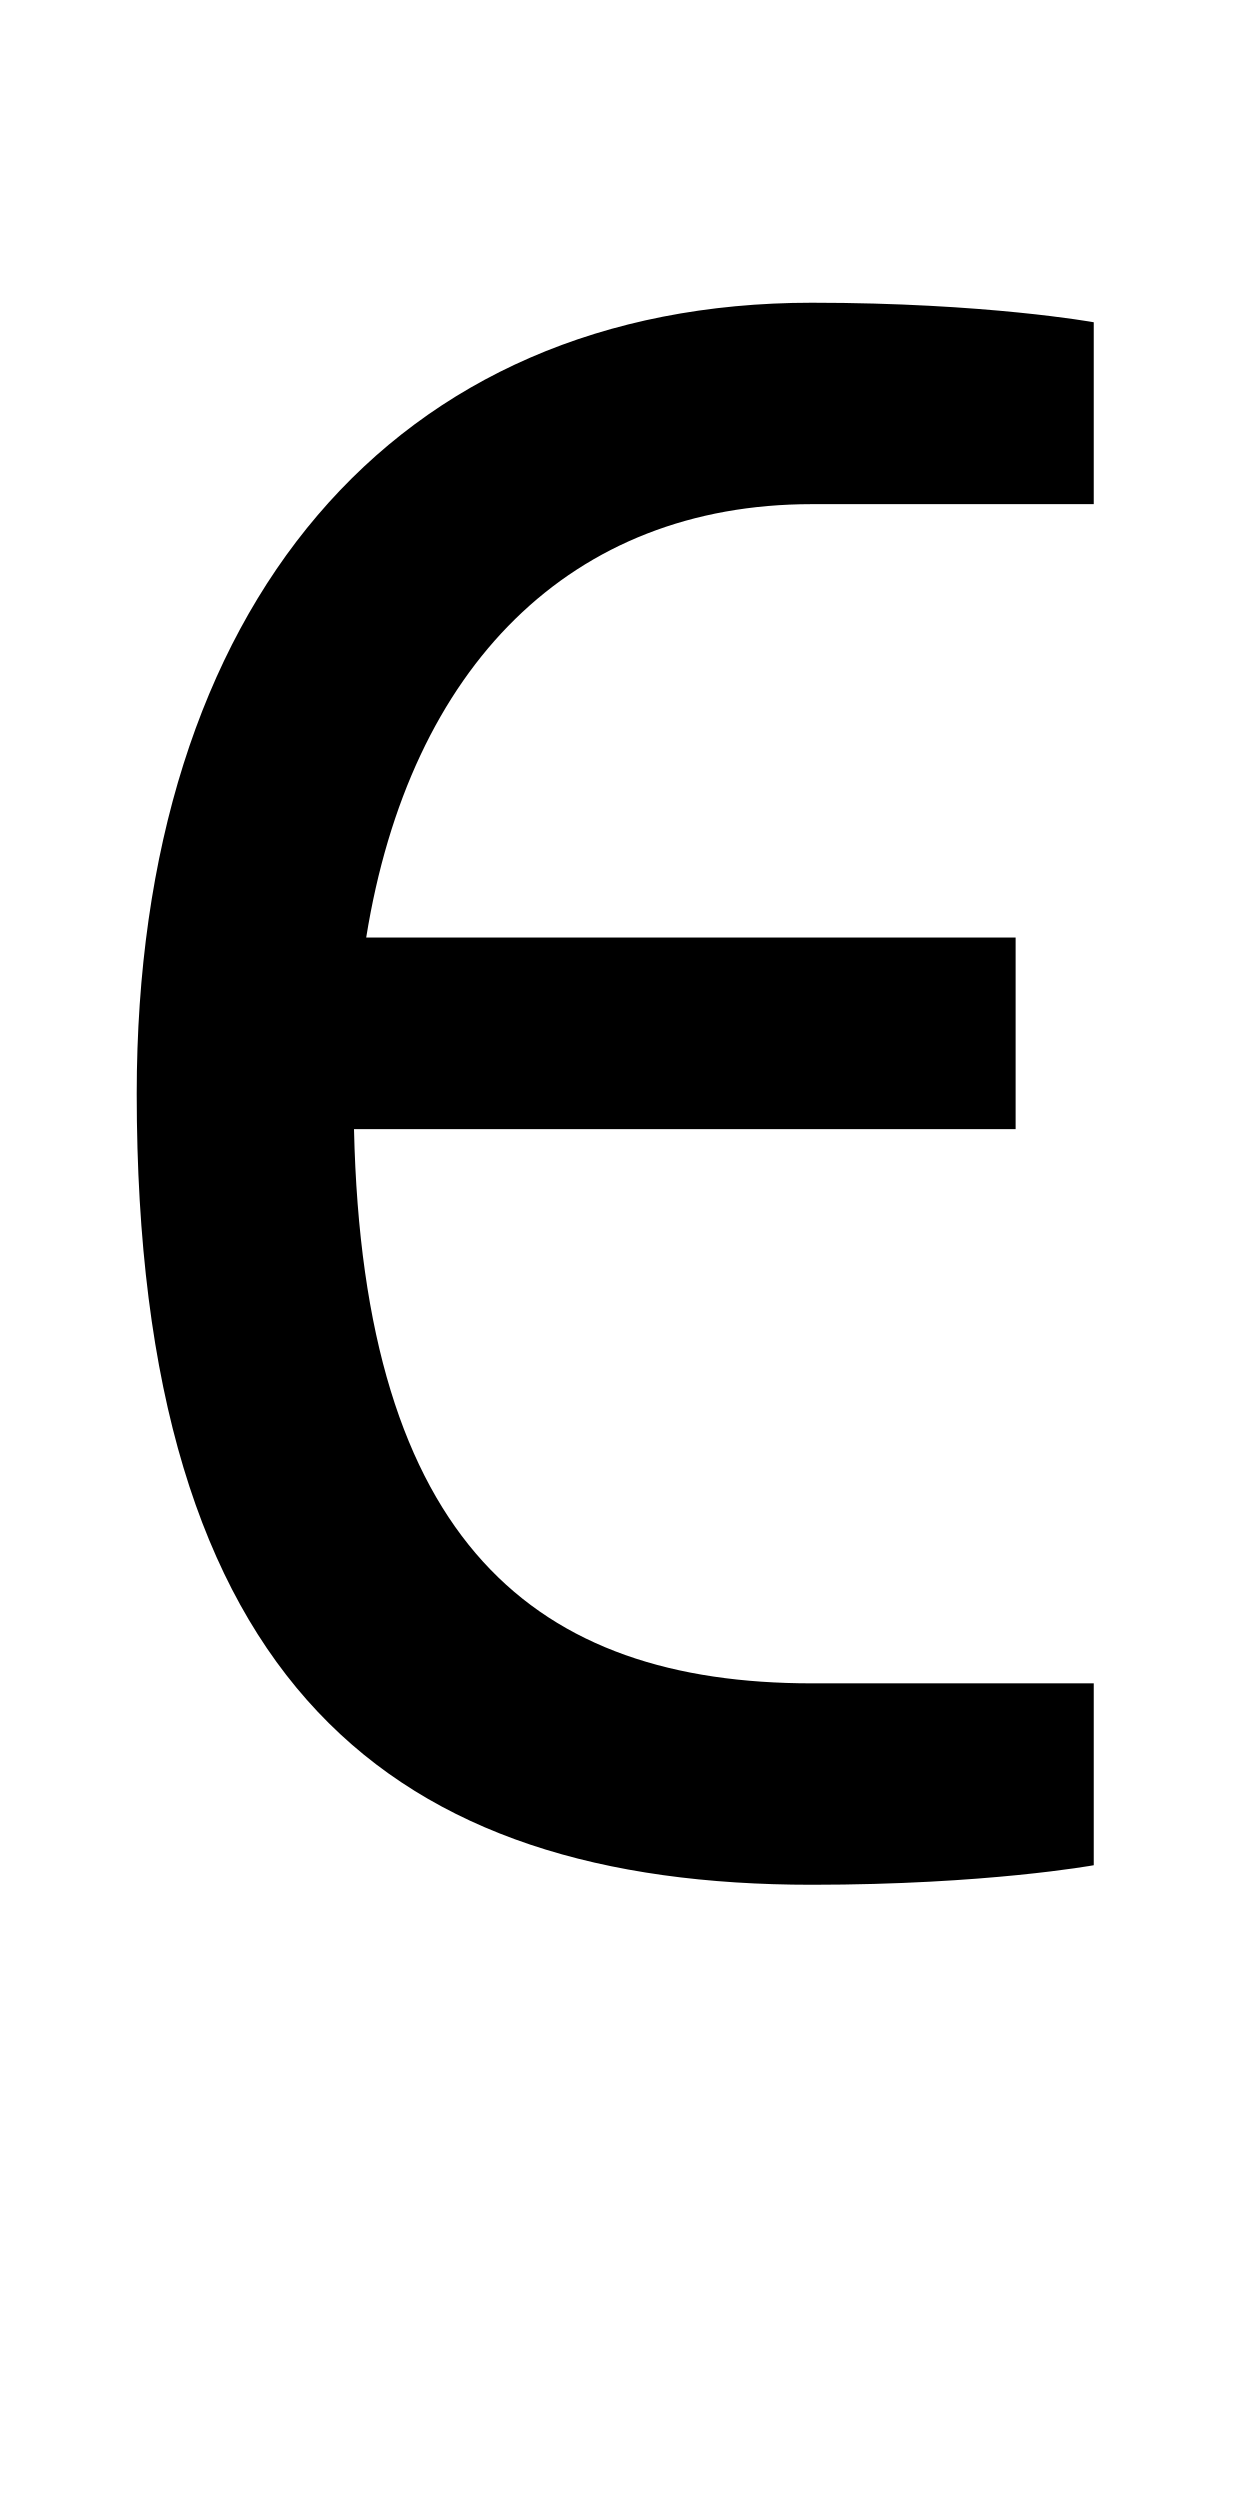
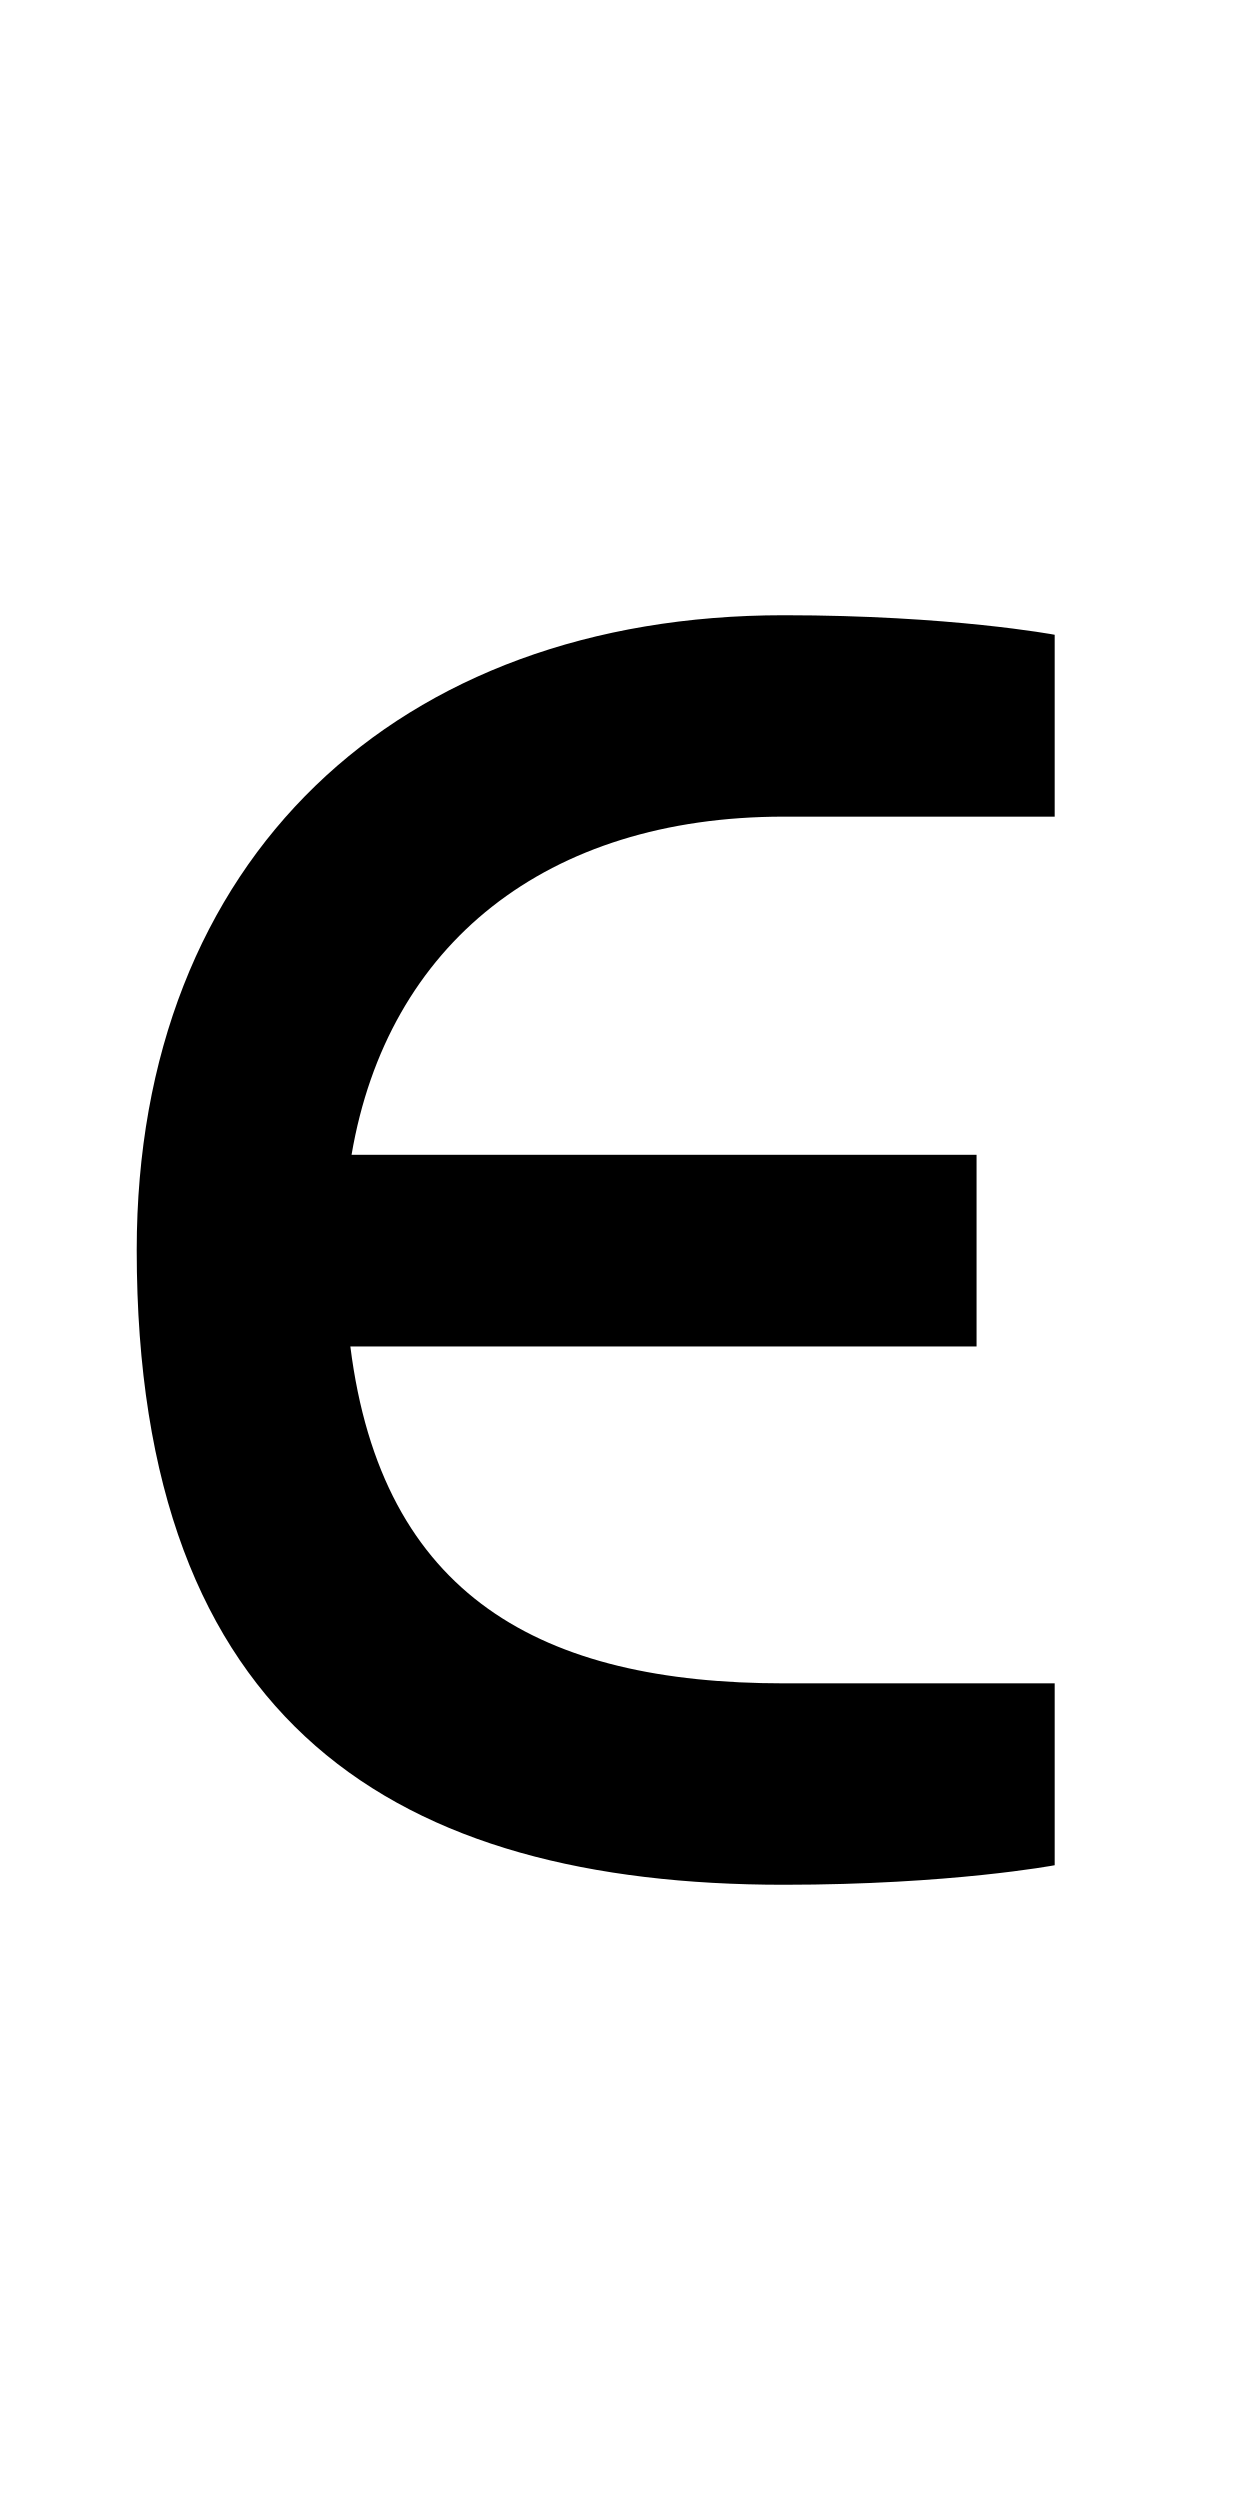
<svg xmlns="http://www.w3.org/2000/svg" version="1.1" width="1024" height="2048" id="svg3355">
  <defs id="defs3357" />
  <g transform="translate(0,995.6378)" id="layer1" />
-   <path d="m 665,248 c -341.998,0 -553,248.004 -553,648 C 112,1382.003 323.004,1544 665,1544 c 143.003,0 231,-16 231,-16 l 0,-149 -231,0 C 439.308,1379 297.527,1264.489 290,925 l 542,0 0,-157 -532,0 c 35.779,-222.626 168.231,-355 365,-355 l 231,0 0,-149 c 0,0 -88.003,-16 -231,-16 z" id="path3157-2-7-7-2-8-2-3-1-8-2-1" style="fill:#000000;fill-opacity:1;stroke:none;display:inline" />
+   <path d="m 642,504 c -316,0 -530,198.997 -530,520 0,389.996 213.997,520 530,520 137,0 222,-16 222,-16 l 0,-149 -222,0 c -198.374,0 -329.3,-71.082 -355,-276 l 513,0 0,-157 -512,0 C 317.406,773.18 447.698,669 642,669 l 222,0 0,-149 c 0,0 -84.997,-16 -222,-16 z" id="path3157-2-7-7-2-8-2-3-1-8-3" style="fill:#000000;fill-opacity:1;stroke:none;display:inline" />
</svg>
